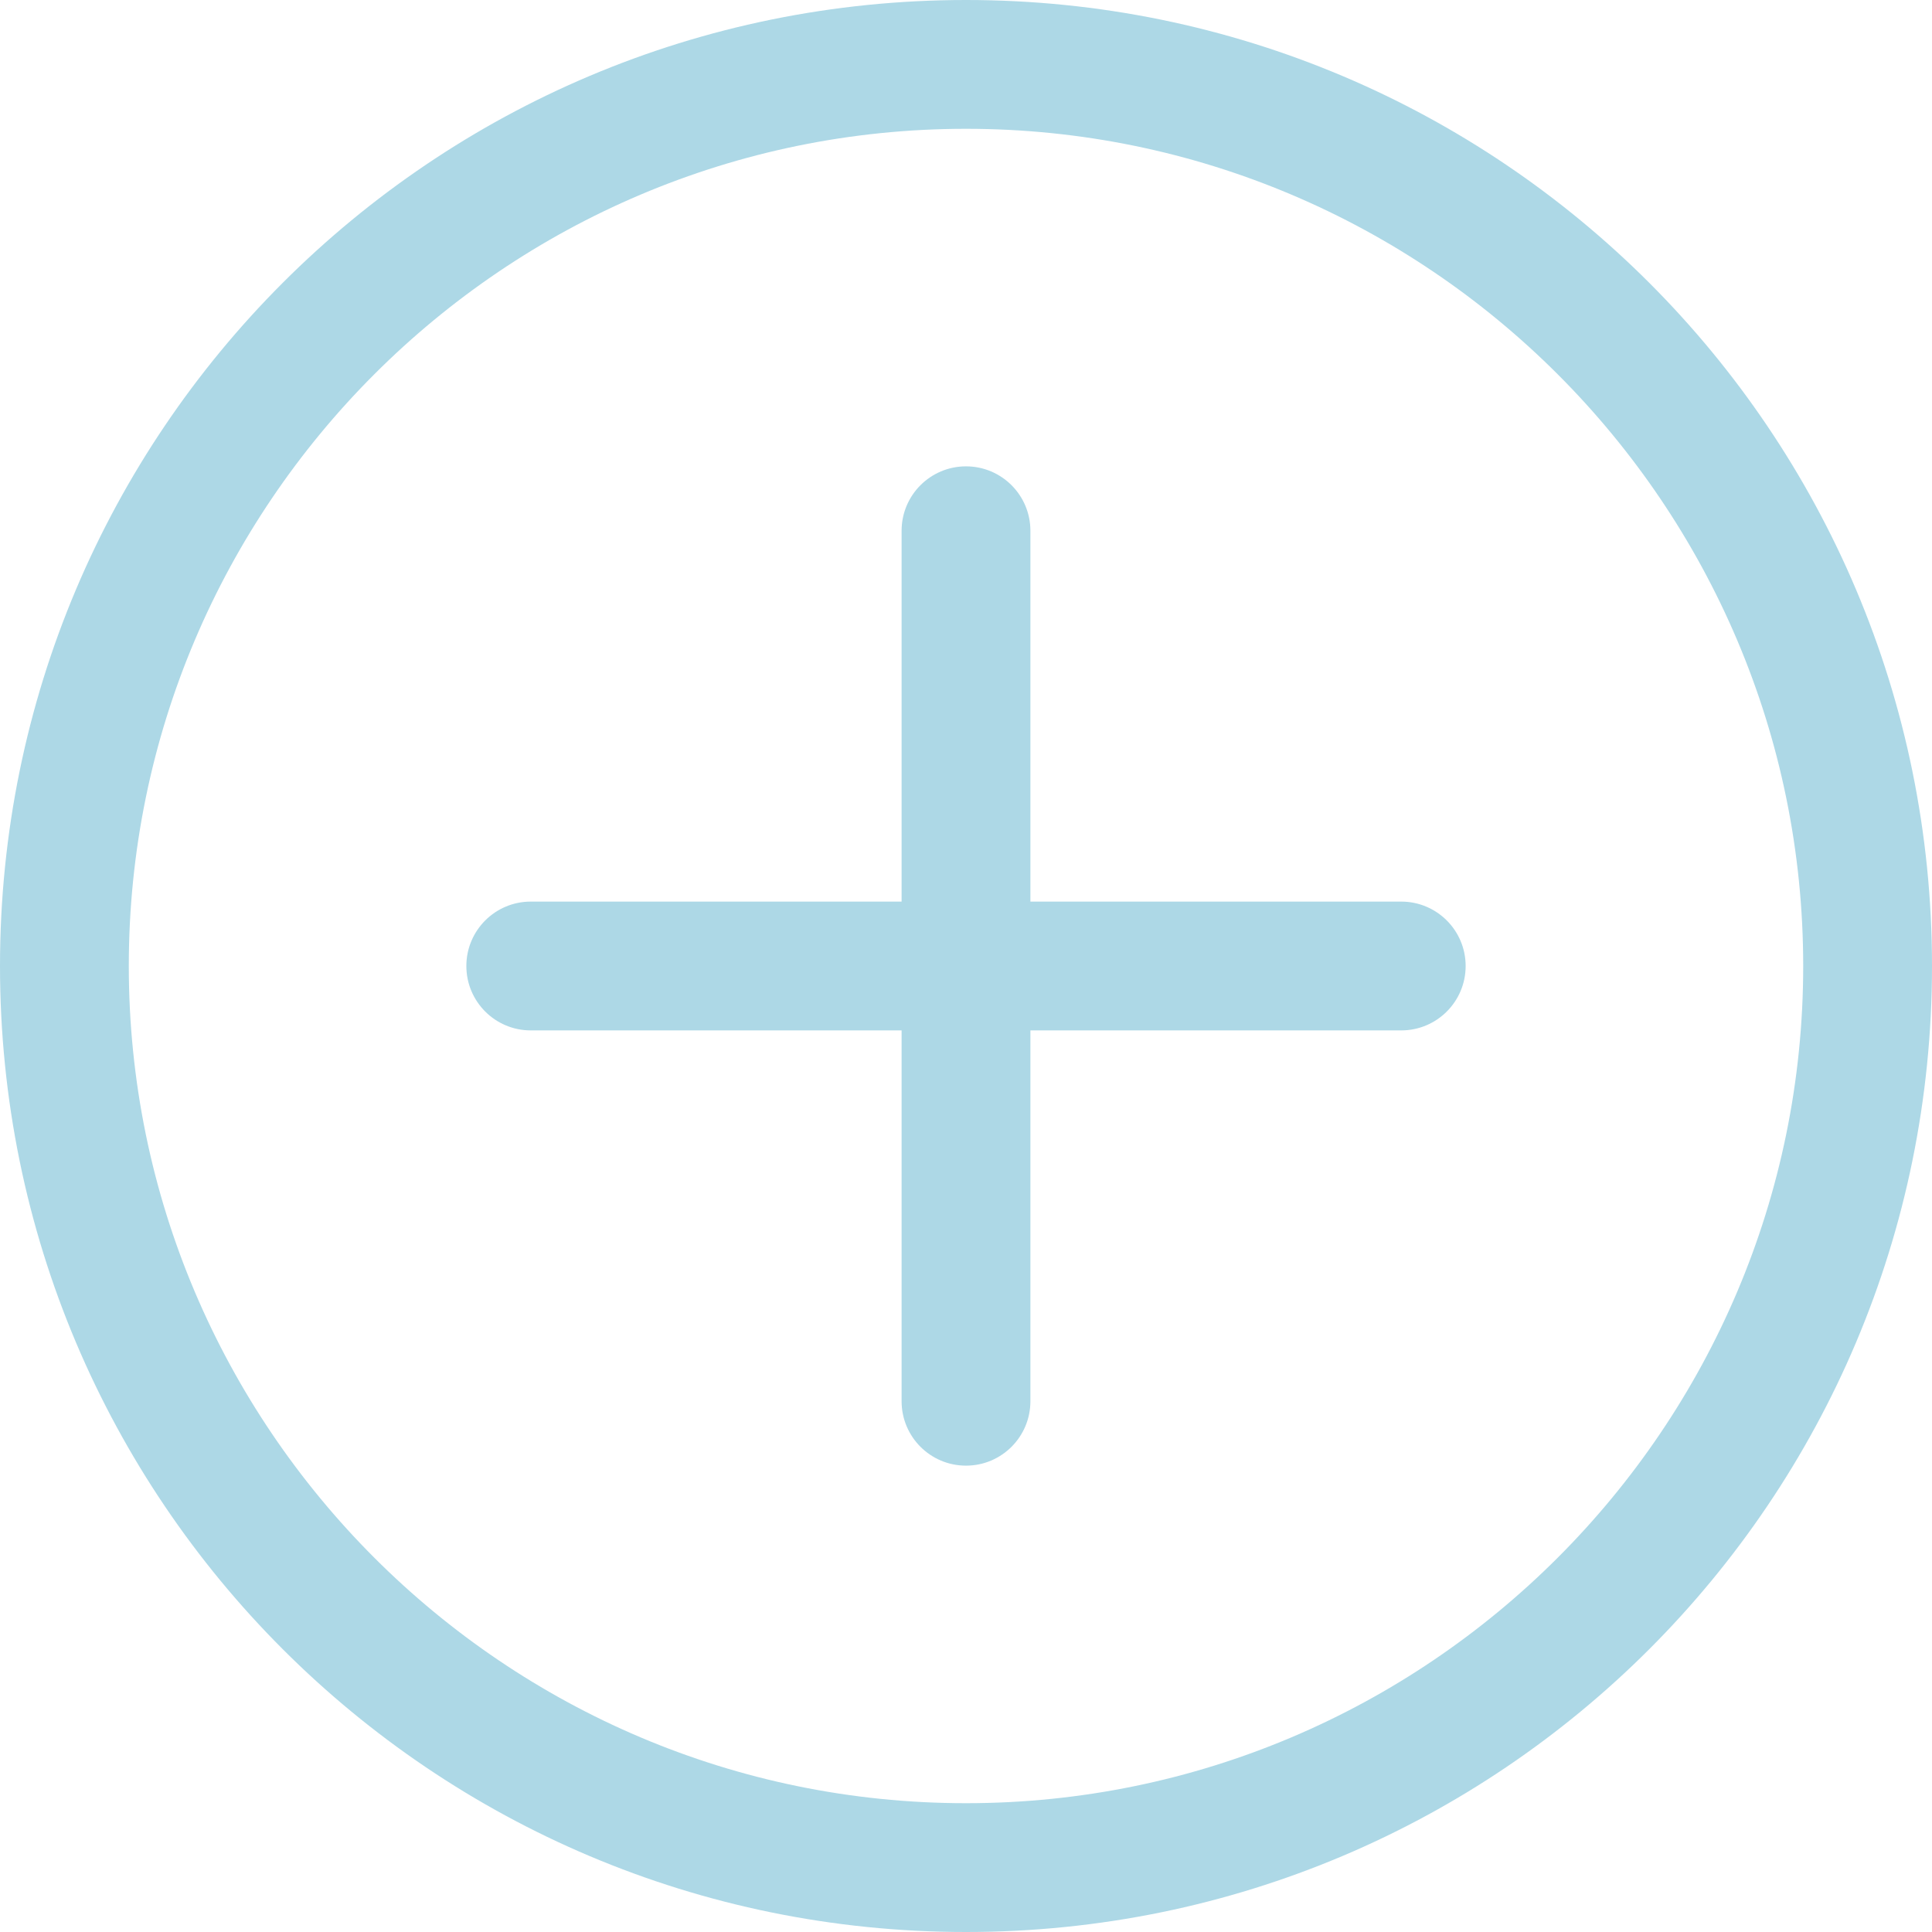
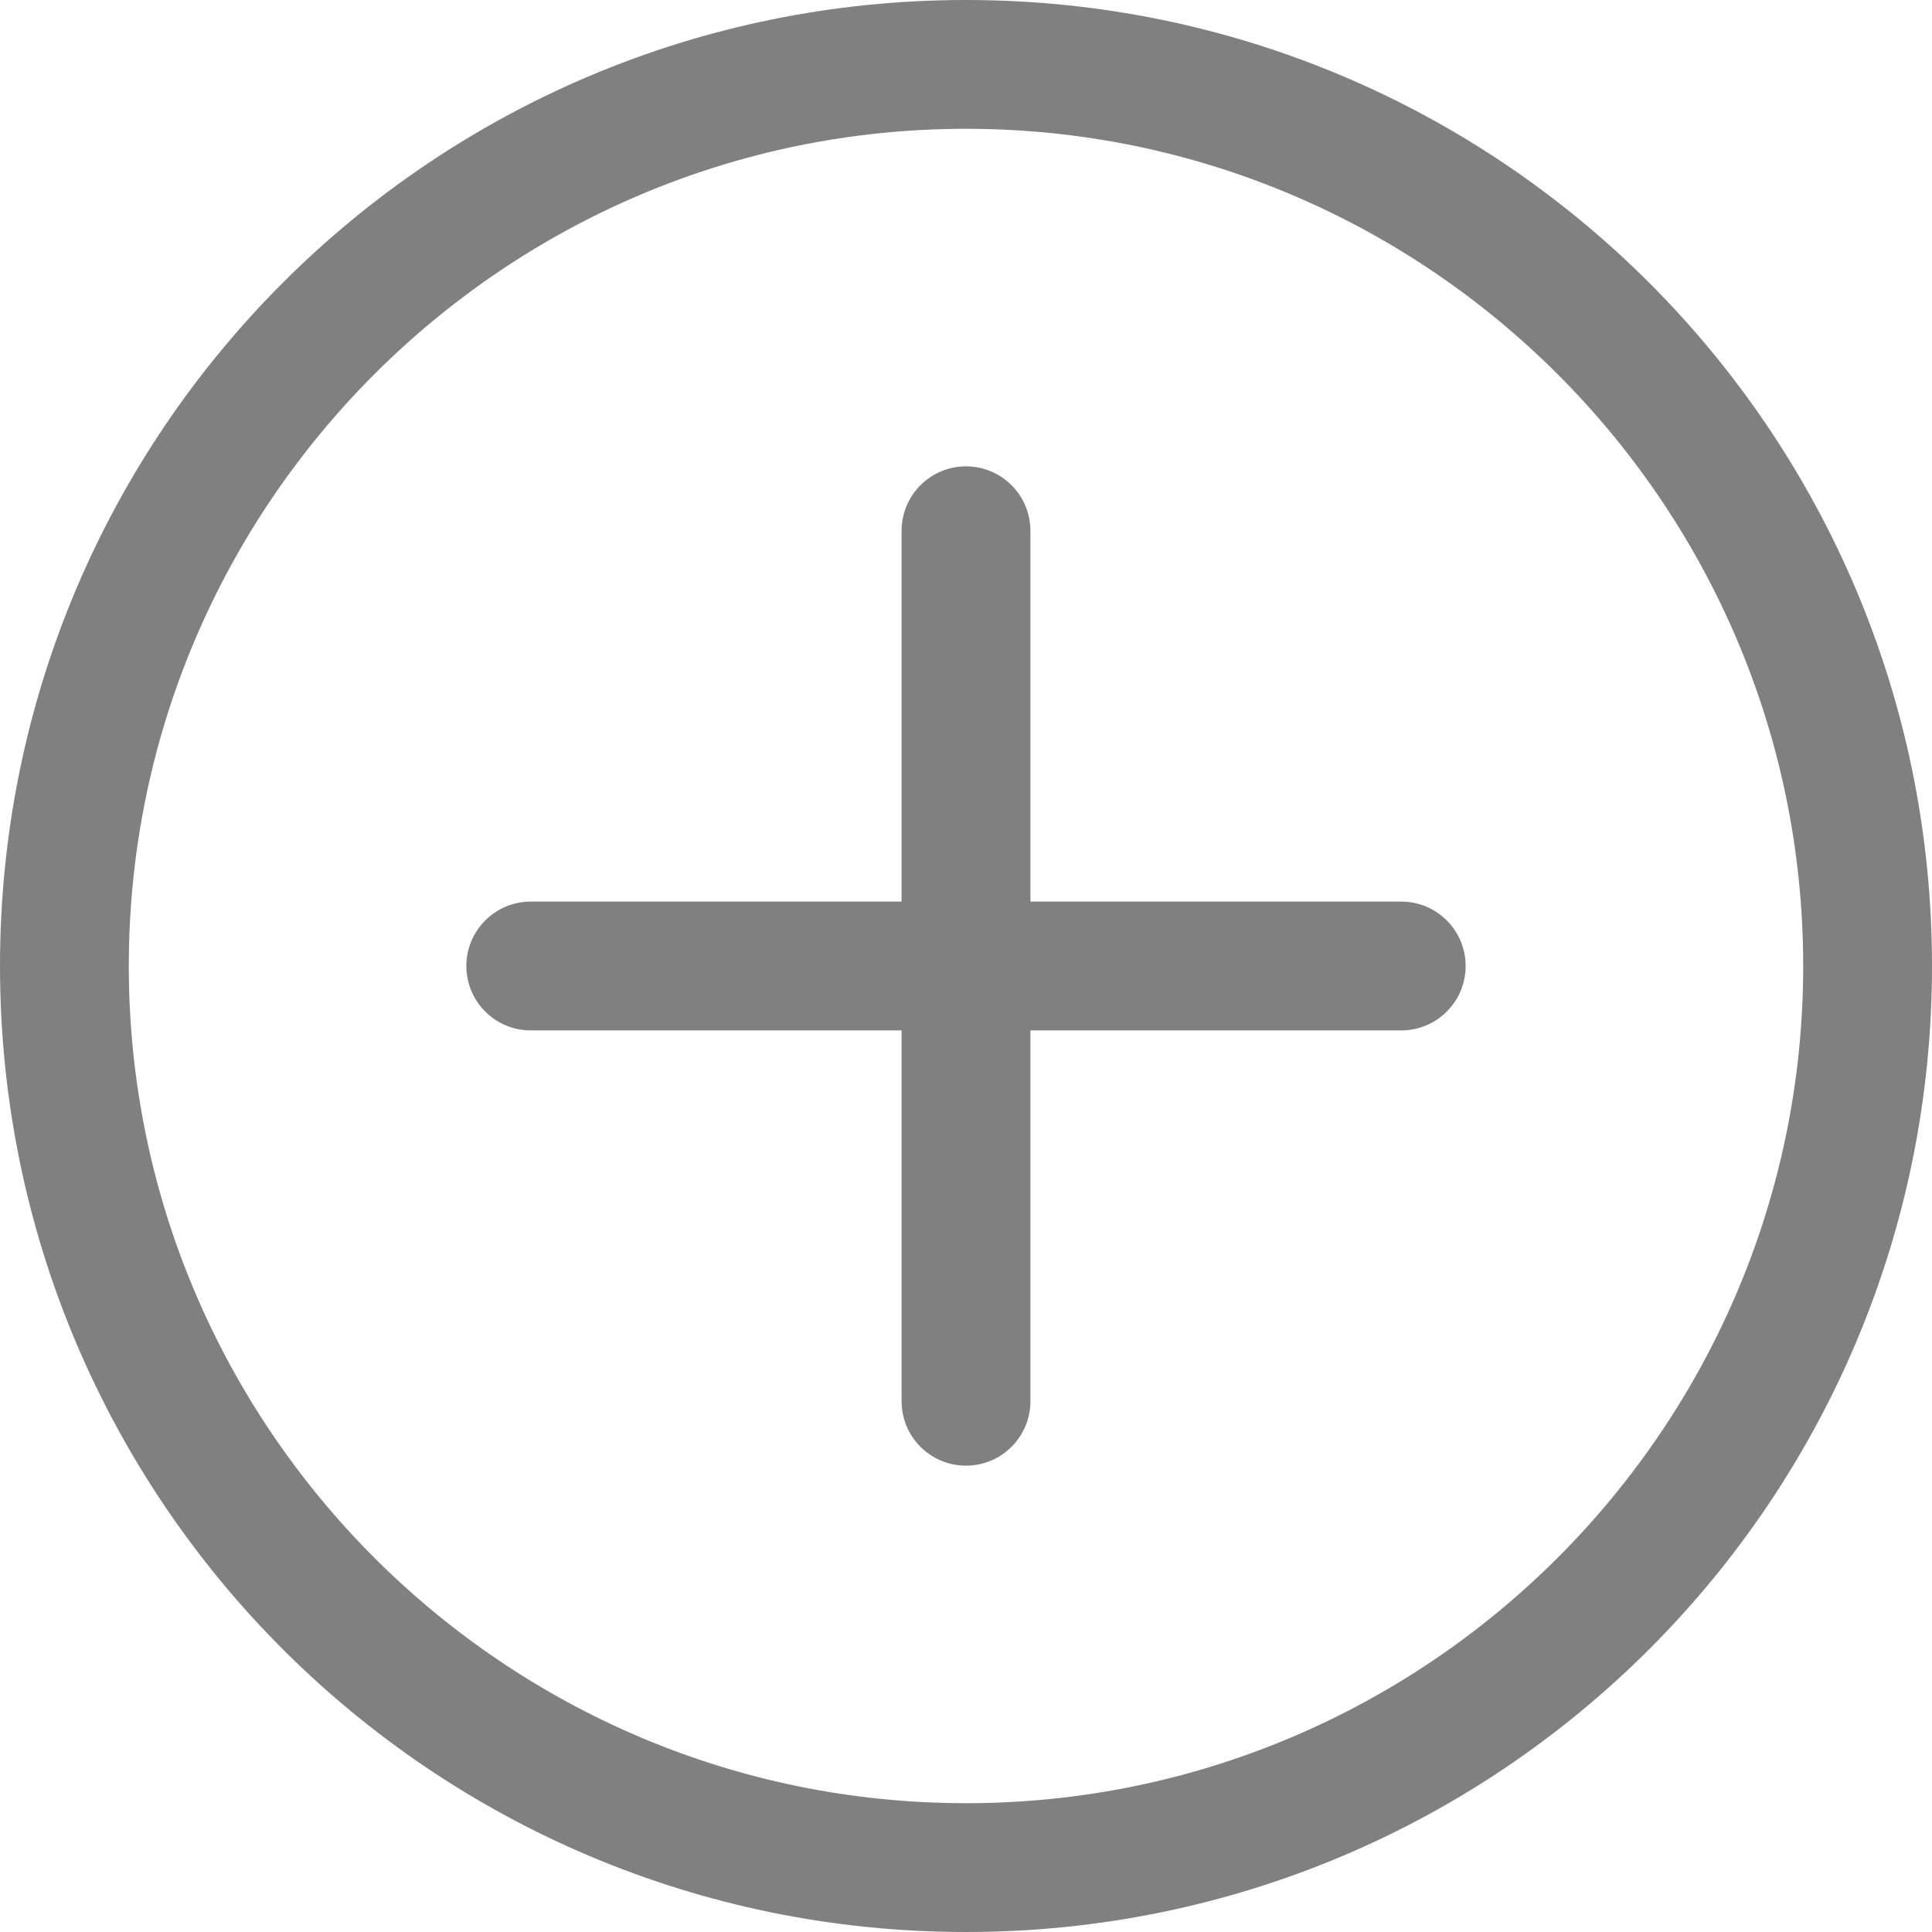
<svg xmlns="http://www.w3.org/2000/svg" version="1.1" id="Layer_1" x="0px" y="0px" viewBox="0 0 512 512" style="enable-background:new 0 0 512 512;" xml:space="preserve">
  <g>
    <g>
-       <path d="M256,0C114.51,0,0,114.497,0,256c0,141.49,114.497,256,256,256c141.49,0,256-114.497,256-256C512,114.51,397.503,0,256,0z     M256,477.867c-122.337,0-221.867-99.529-221.867-221.867S133.663,34.133,256,34.133S477.867,133.663,477.867,256    S378.337,477.867,256,477.867z" fill="lightblue" />
+       <path d="M256,0C114.51,0,0,114.497,0,256c0,141.49,114.497,256,256,256c141.49,0,256-114.497,256-256C512,114.51,397.503,0,256,0z     M256,477.867c-122.337,0-221.867-99.529-221.867-221.867S133.663,34.133,256,34.133S477.867,133.663,477.867,256    S378.337,477.867,256,477.867z" fill="grey" />
    </g>
  </g>
  <g>
    <g>
-       <path d="M371.345,238.933h-98.278v-98.278c0-9.425-7.641-17.067-17.067-17.067s-17.067,7.641-17.067,17.067v98.278h-98.278    c-9.425,0-17.067,7.641-17.067,17.067s7.641,17.067,17.067,17.067h98.278v98.278c0,9.425,7.641,17.067,17.067,17.067    s17.067-7.641,17.067-17.067v-98.278h98.278c9.425,0,17.067-7.641,17.067-17.067S380.77,238.933,371.345,238.933z" fill="lightblue" />
+       <path d="M371.345,238.933h-98.278v-98.278c0-9.425-7.641-17.067-17.067-17.067s-17.067,7.641-17.067,17.067v98.278h-98.278    c-9.425,0-17.067,7.641-17.067,17.067s7.641,17.067,17.067,17.067h98.278v98.278c0,9.425,7.641,17.067,17.067,17.067    s17.067-7.641,17.067-17.067v-98.278h98.278c9.425,0,17.067-7.641,17.067-17.067S380.77,238.933,371.345,238.933z" fill="grey" />
    </g>
  </g>
  <g>
</g>
  <g>
</g>
  <g>
</g>
  <g>
</g>
  <g>
</g>
  <g>
</g>
  <g>
</g>
  <g>
</g>
  <g>
</g>
  <g>
</g>
  <g>
</g>
  <g>
</g>
  <g>
</g>
  <g>
</g>
  <g>
</g>
</svg>
